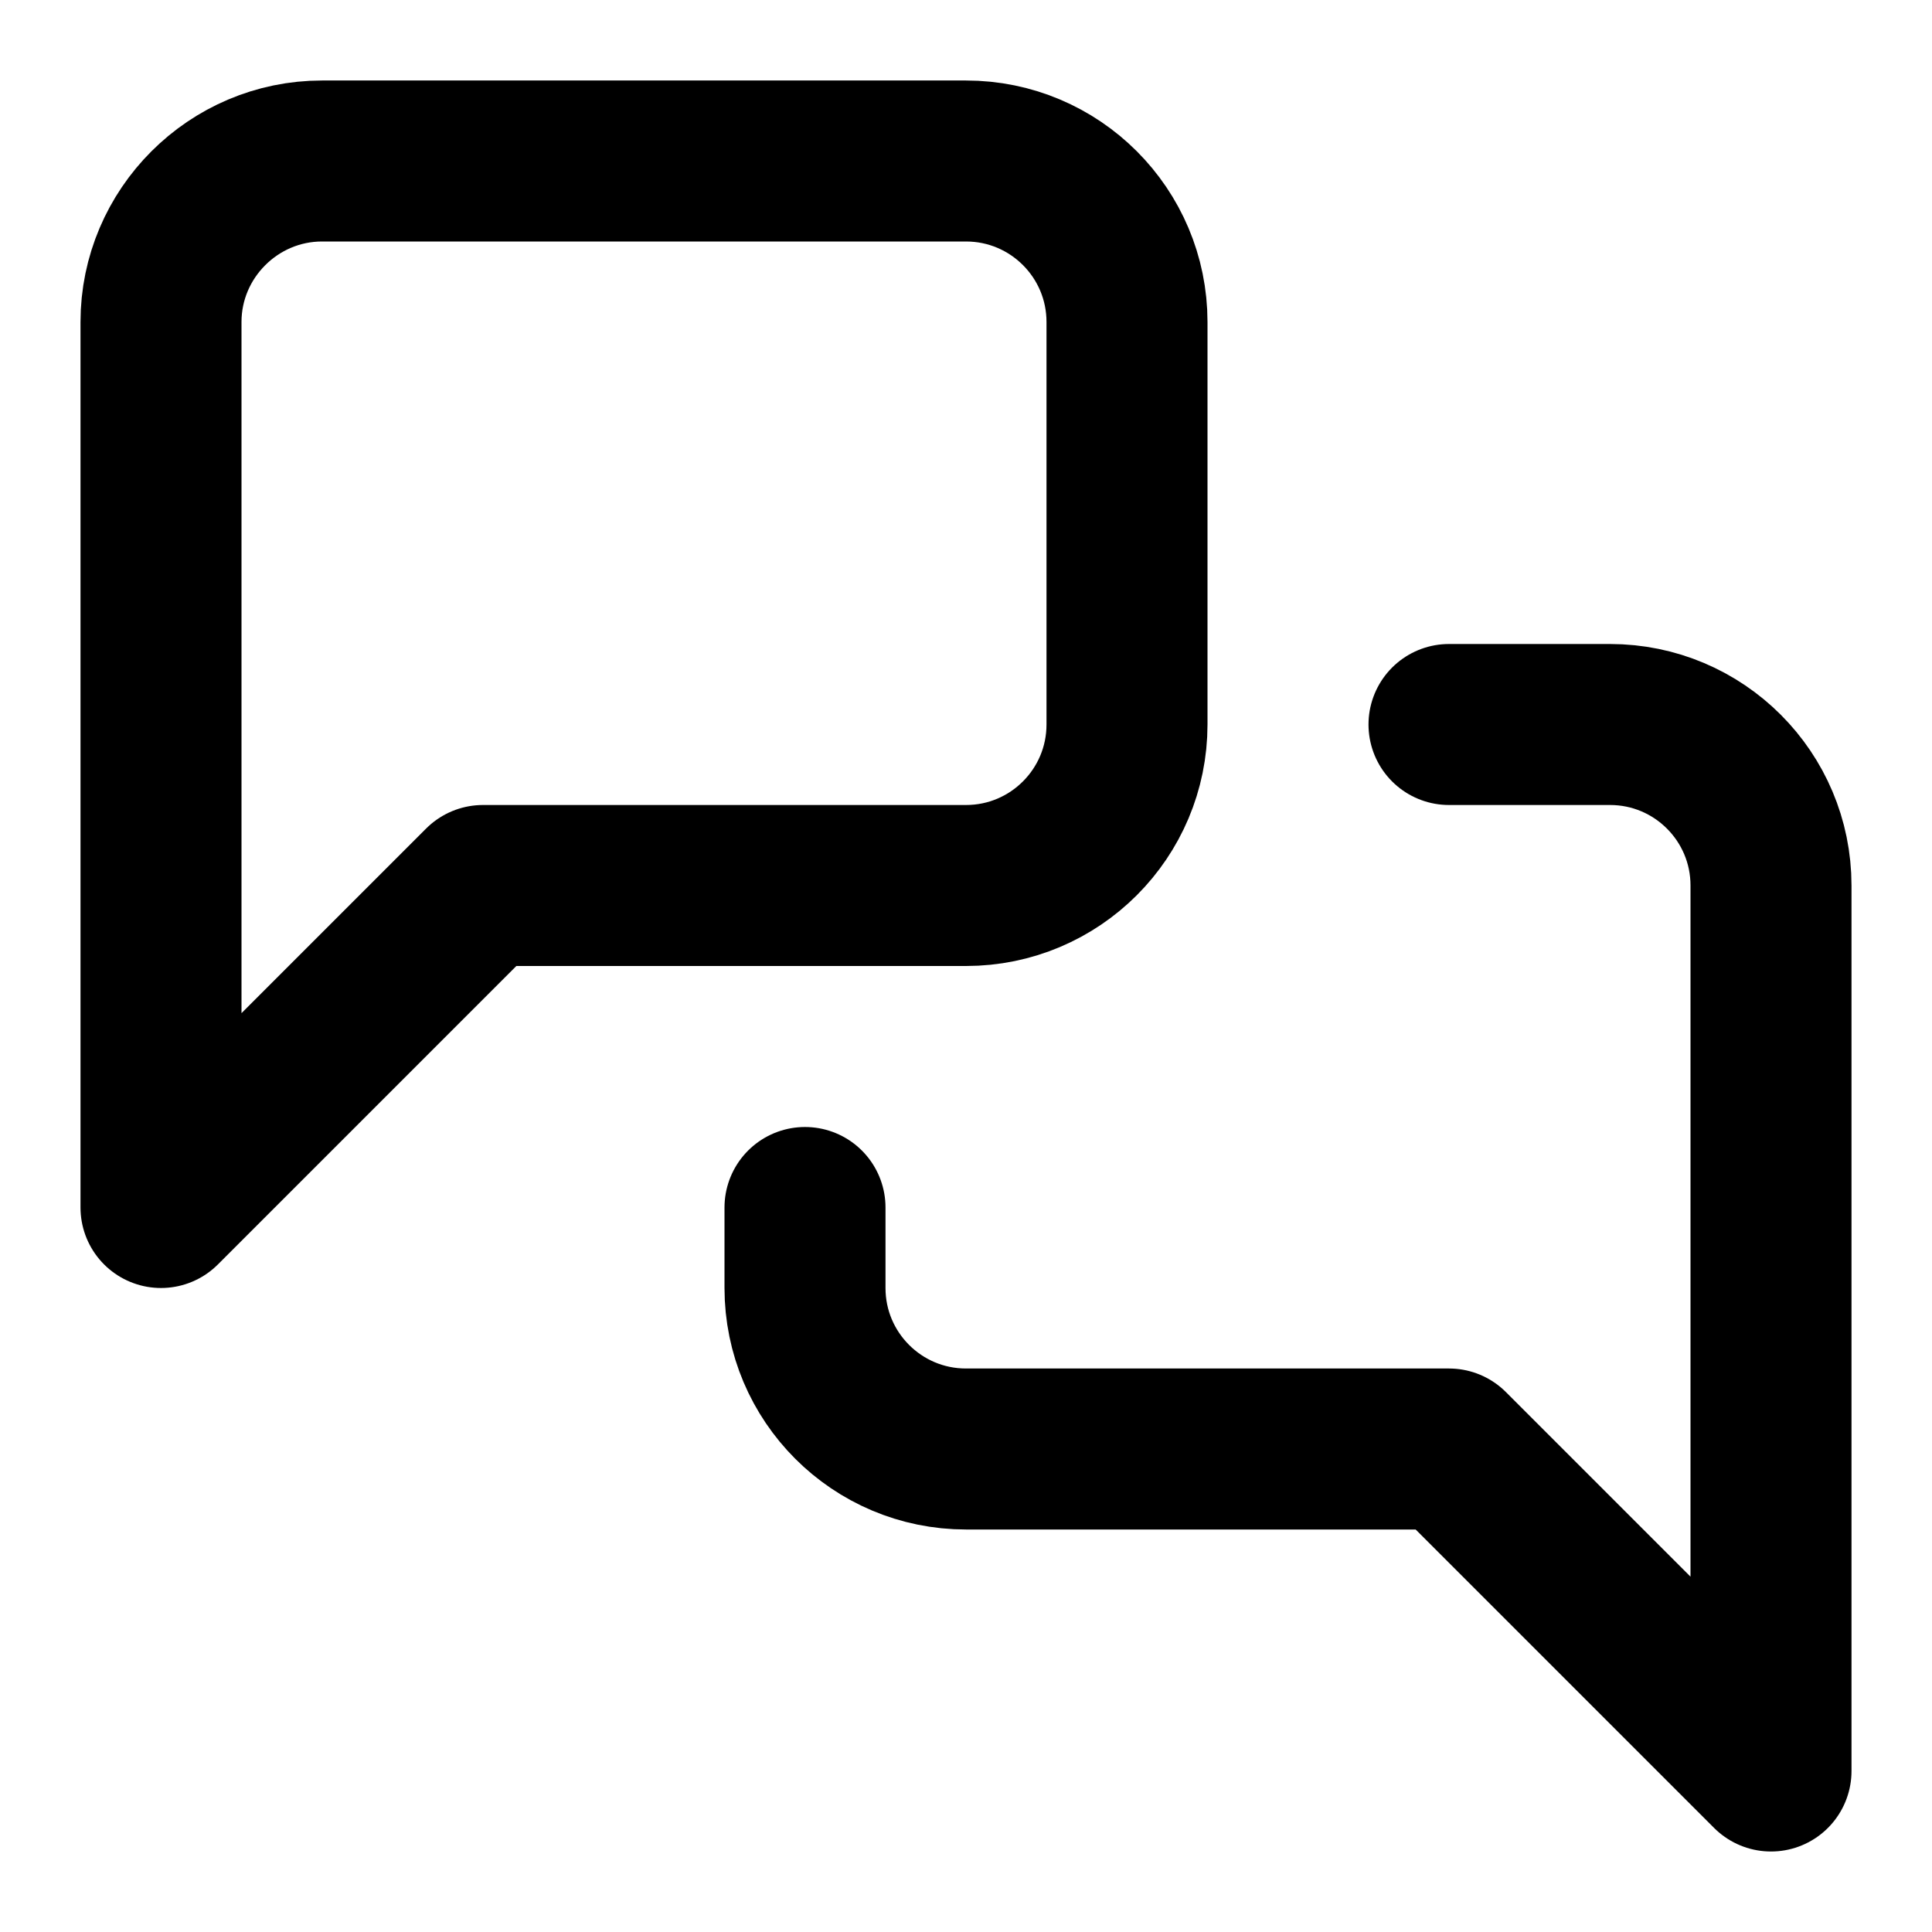
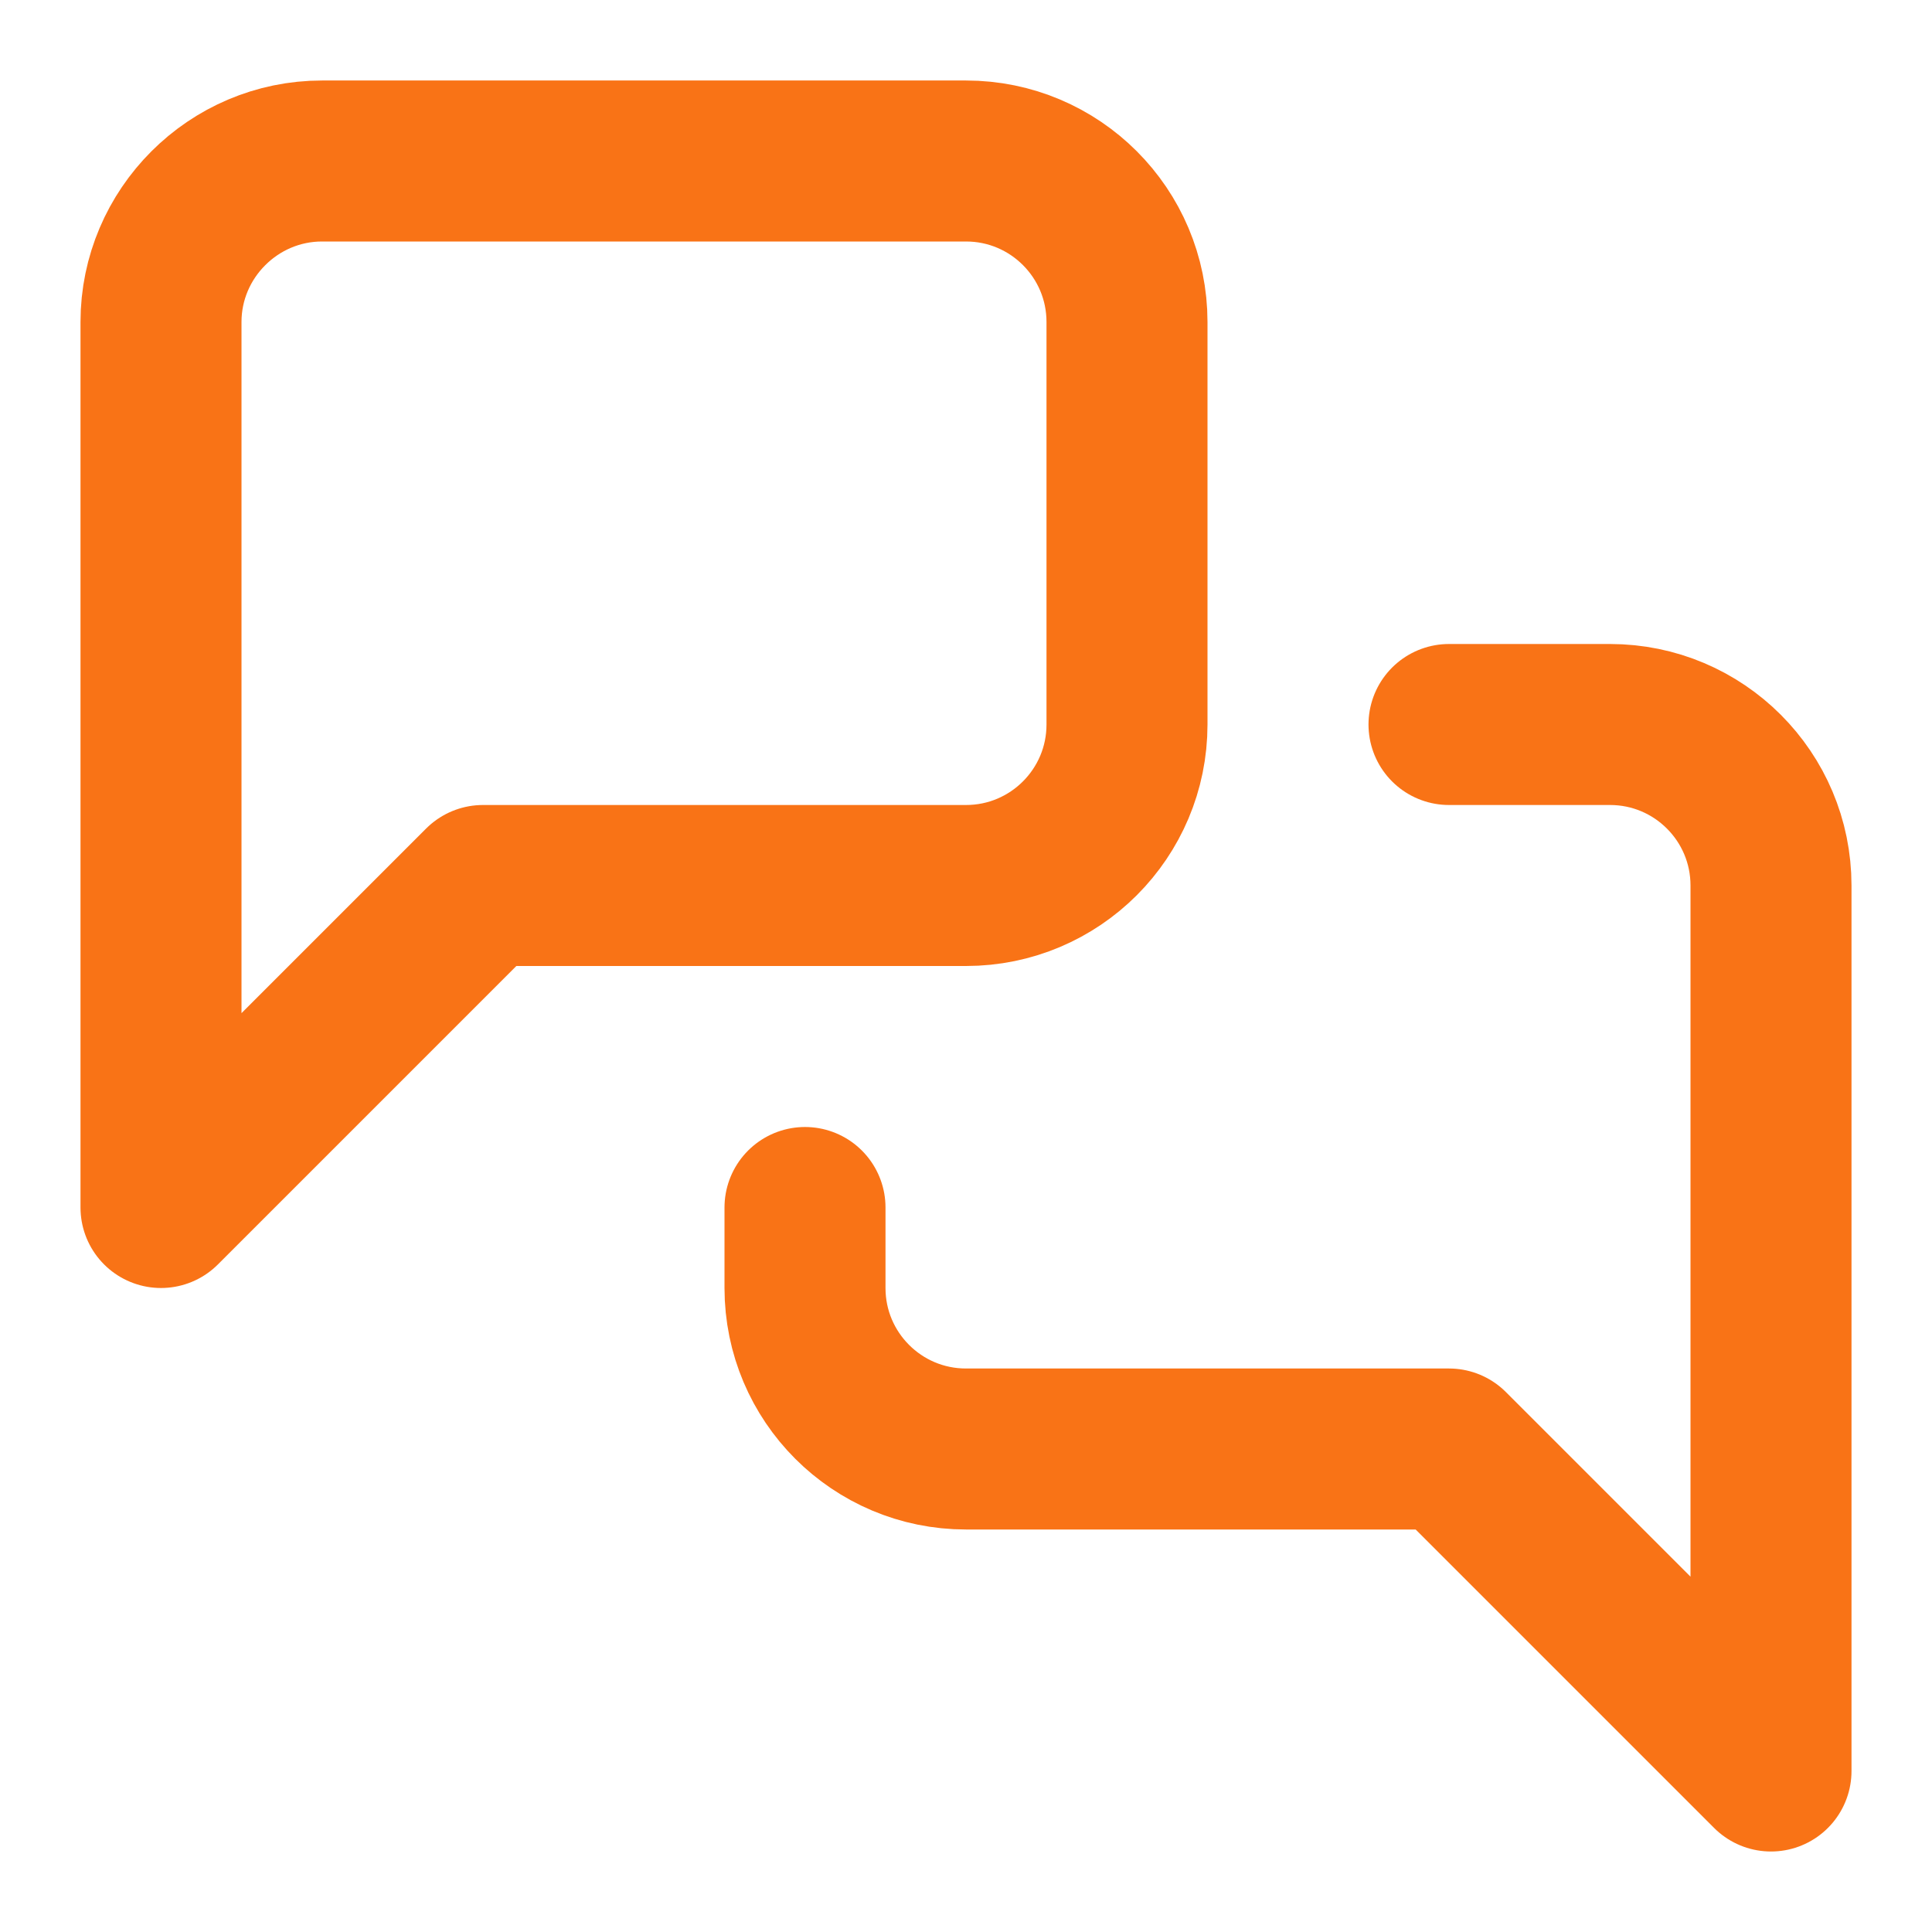
- <svg xmlns="http://www.w3.org/2000/svg" width="24" height="24" viewBox="0 0 24 24" fill="none" stroke="currentColor" stroke-width="2" stroke-linecap="round" stroke-linejoin="round">
+ <svg xmlns="http://www.w3.org/2000/svg" width="24" height="24" viewBox="0 0 24 24" fill="none" stroke="#f97316" stroke-width="2" stroke-linecap="round" stroke-linejoin="round">
  <path d="M14 9a2 2 0 0 1-2 2H6l-4 4V4c0-1.1.9-2 2-2h8a2 2 0 0 1 2 2z" />
  <path d="M18 9h2a2 2 0 0 1 2 2v11l-4-4h-6a2 2 0 0 1-2-2v-1" />
</svg>
